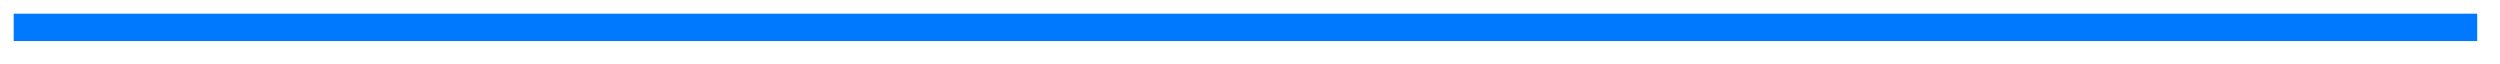
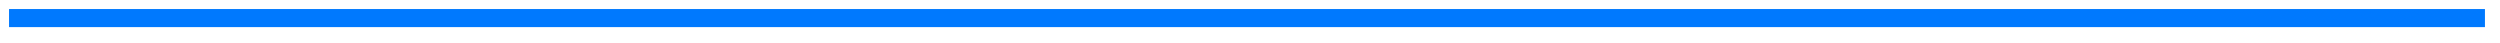
- <svg xmlns="http://www.w3.org/2000/svg" version="1.1" width="274px" height="7px">
-   <g transform="matrix(1 0 0 1 -349.5 -922.5 )">
-     <path d="M 351 925.5  L 621 925.5  " stroke-width="3" stroke="#0079fe" fill="none" />
+ <svg xmlns="http://www.w3.org/2000/svg" version="1.1" width="415px" height="7px">
+   <g transform="matrix(1 0 0 1 -351.5 -321.5 )">
+     <path d="M 353 324.5  L 764 324.5  " stroke-width="3" stroke="#0079fe" fill="none" />
  </g>
</svg>
